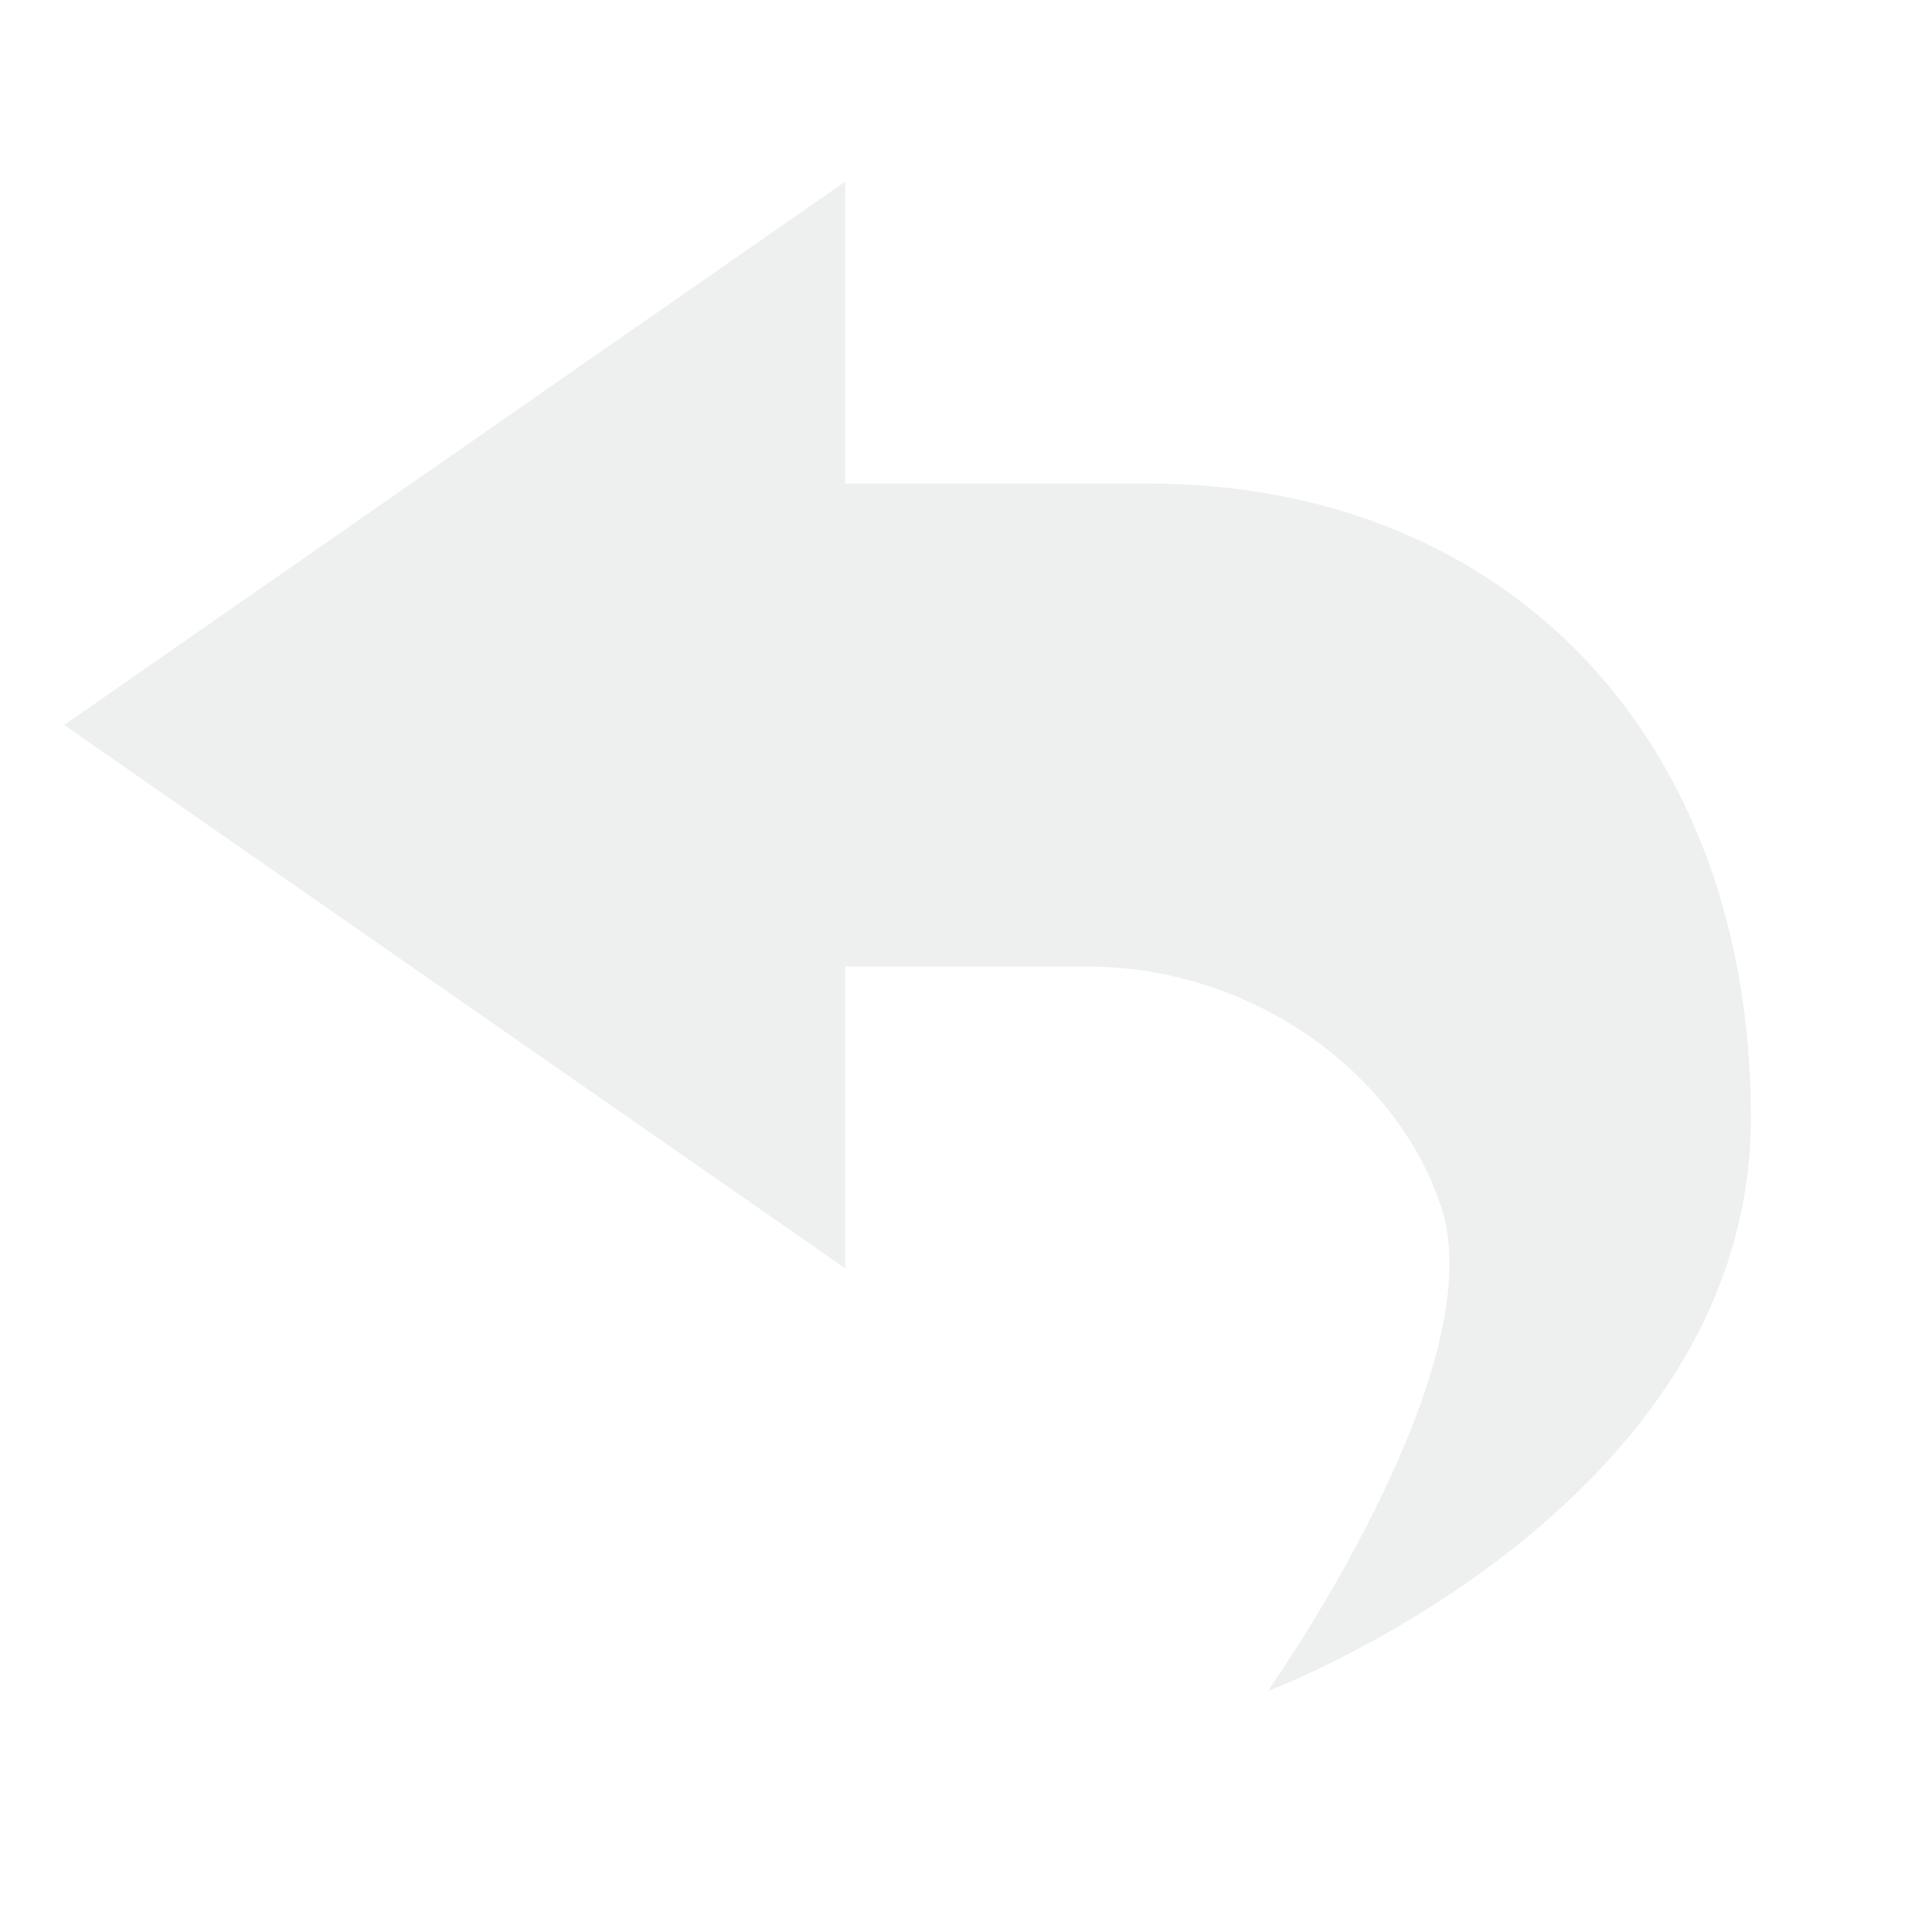
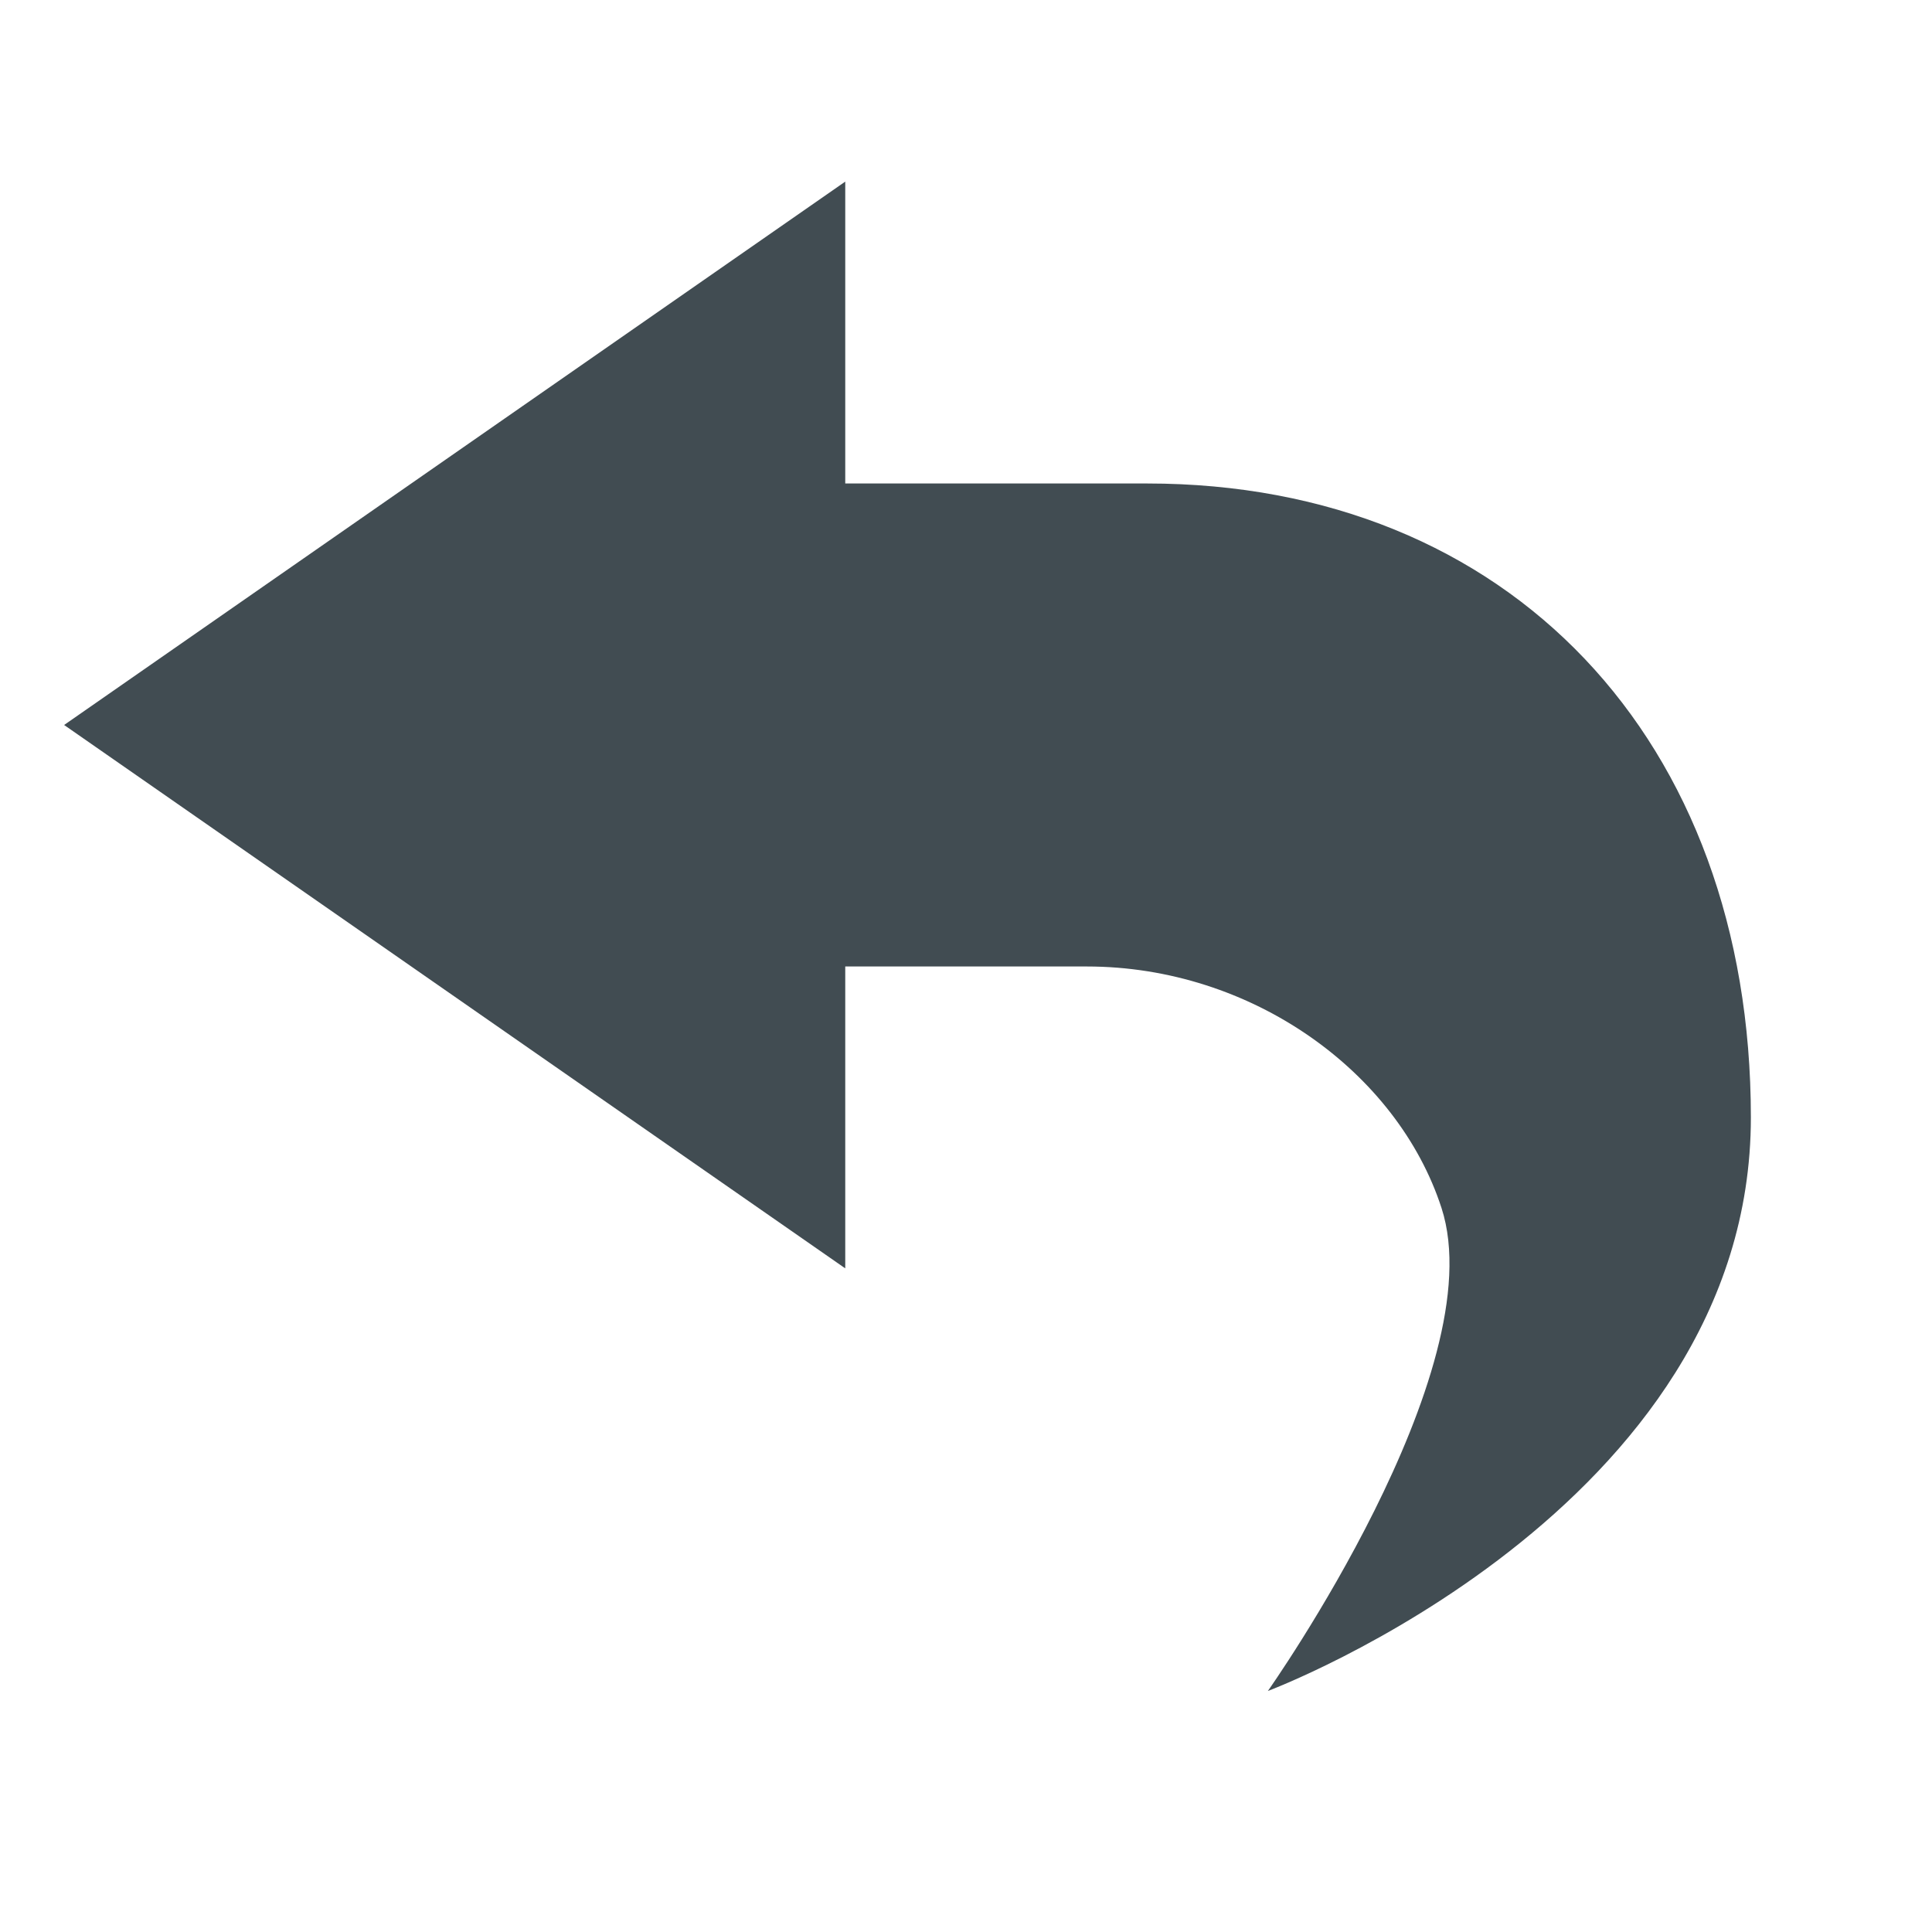
<svg xmlns="http://www.w3.org/2000/svg" width="16" height="16" viewBox="0 0 16 16">
  <defs>
    <style type="text/css" id="current-color-scheme">
-    .ColorScheme-Text { color:#eeefef; } .ColorScheme-Highlight { color:#00bcd4; } .ColorScheme-ButtonBackground { color:#cfd8dc; }
+    .ColorScheme-Text { color:#414c52; } .ColorScheme-Highlight { color:#00bcd4; } .ColorScheme-ButtonBackground { color:#cfd8dc; }
  </style>
  </defs>
  <path style="fill:currentColor;opacity:1" class="ColorScheme-Text" d="M 7 1.504 L 0.531 6.004 L 7 10.504 L 7 8.004 L 9 8.004 C 10.365 8.004 11.572 8.877 11.938 10.004 C 12.375 11.351 10.5 14.004 10.5 14.004 C 10.5 14.004 14.5 12.504 14.5 9.254 C 14.5 6.13 12.5 4.004 9.5 4.004 L 7 4.004 L 7 1.504 z" />
</svg>
